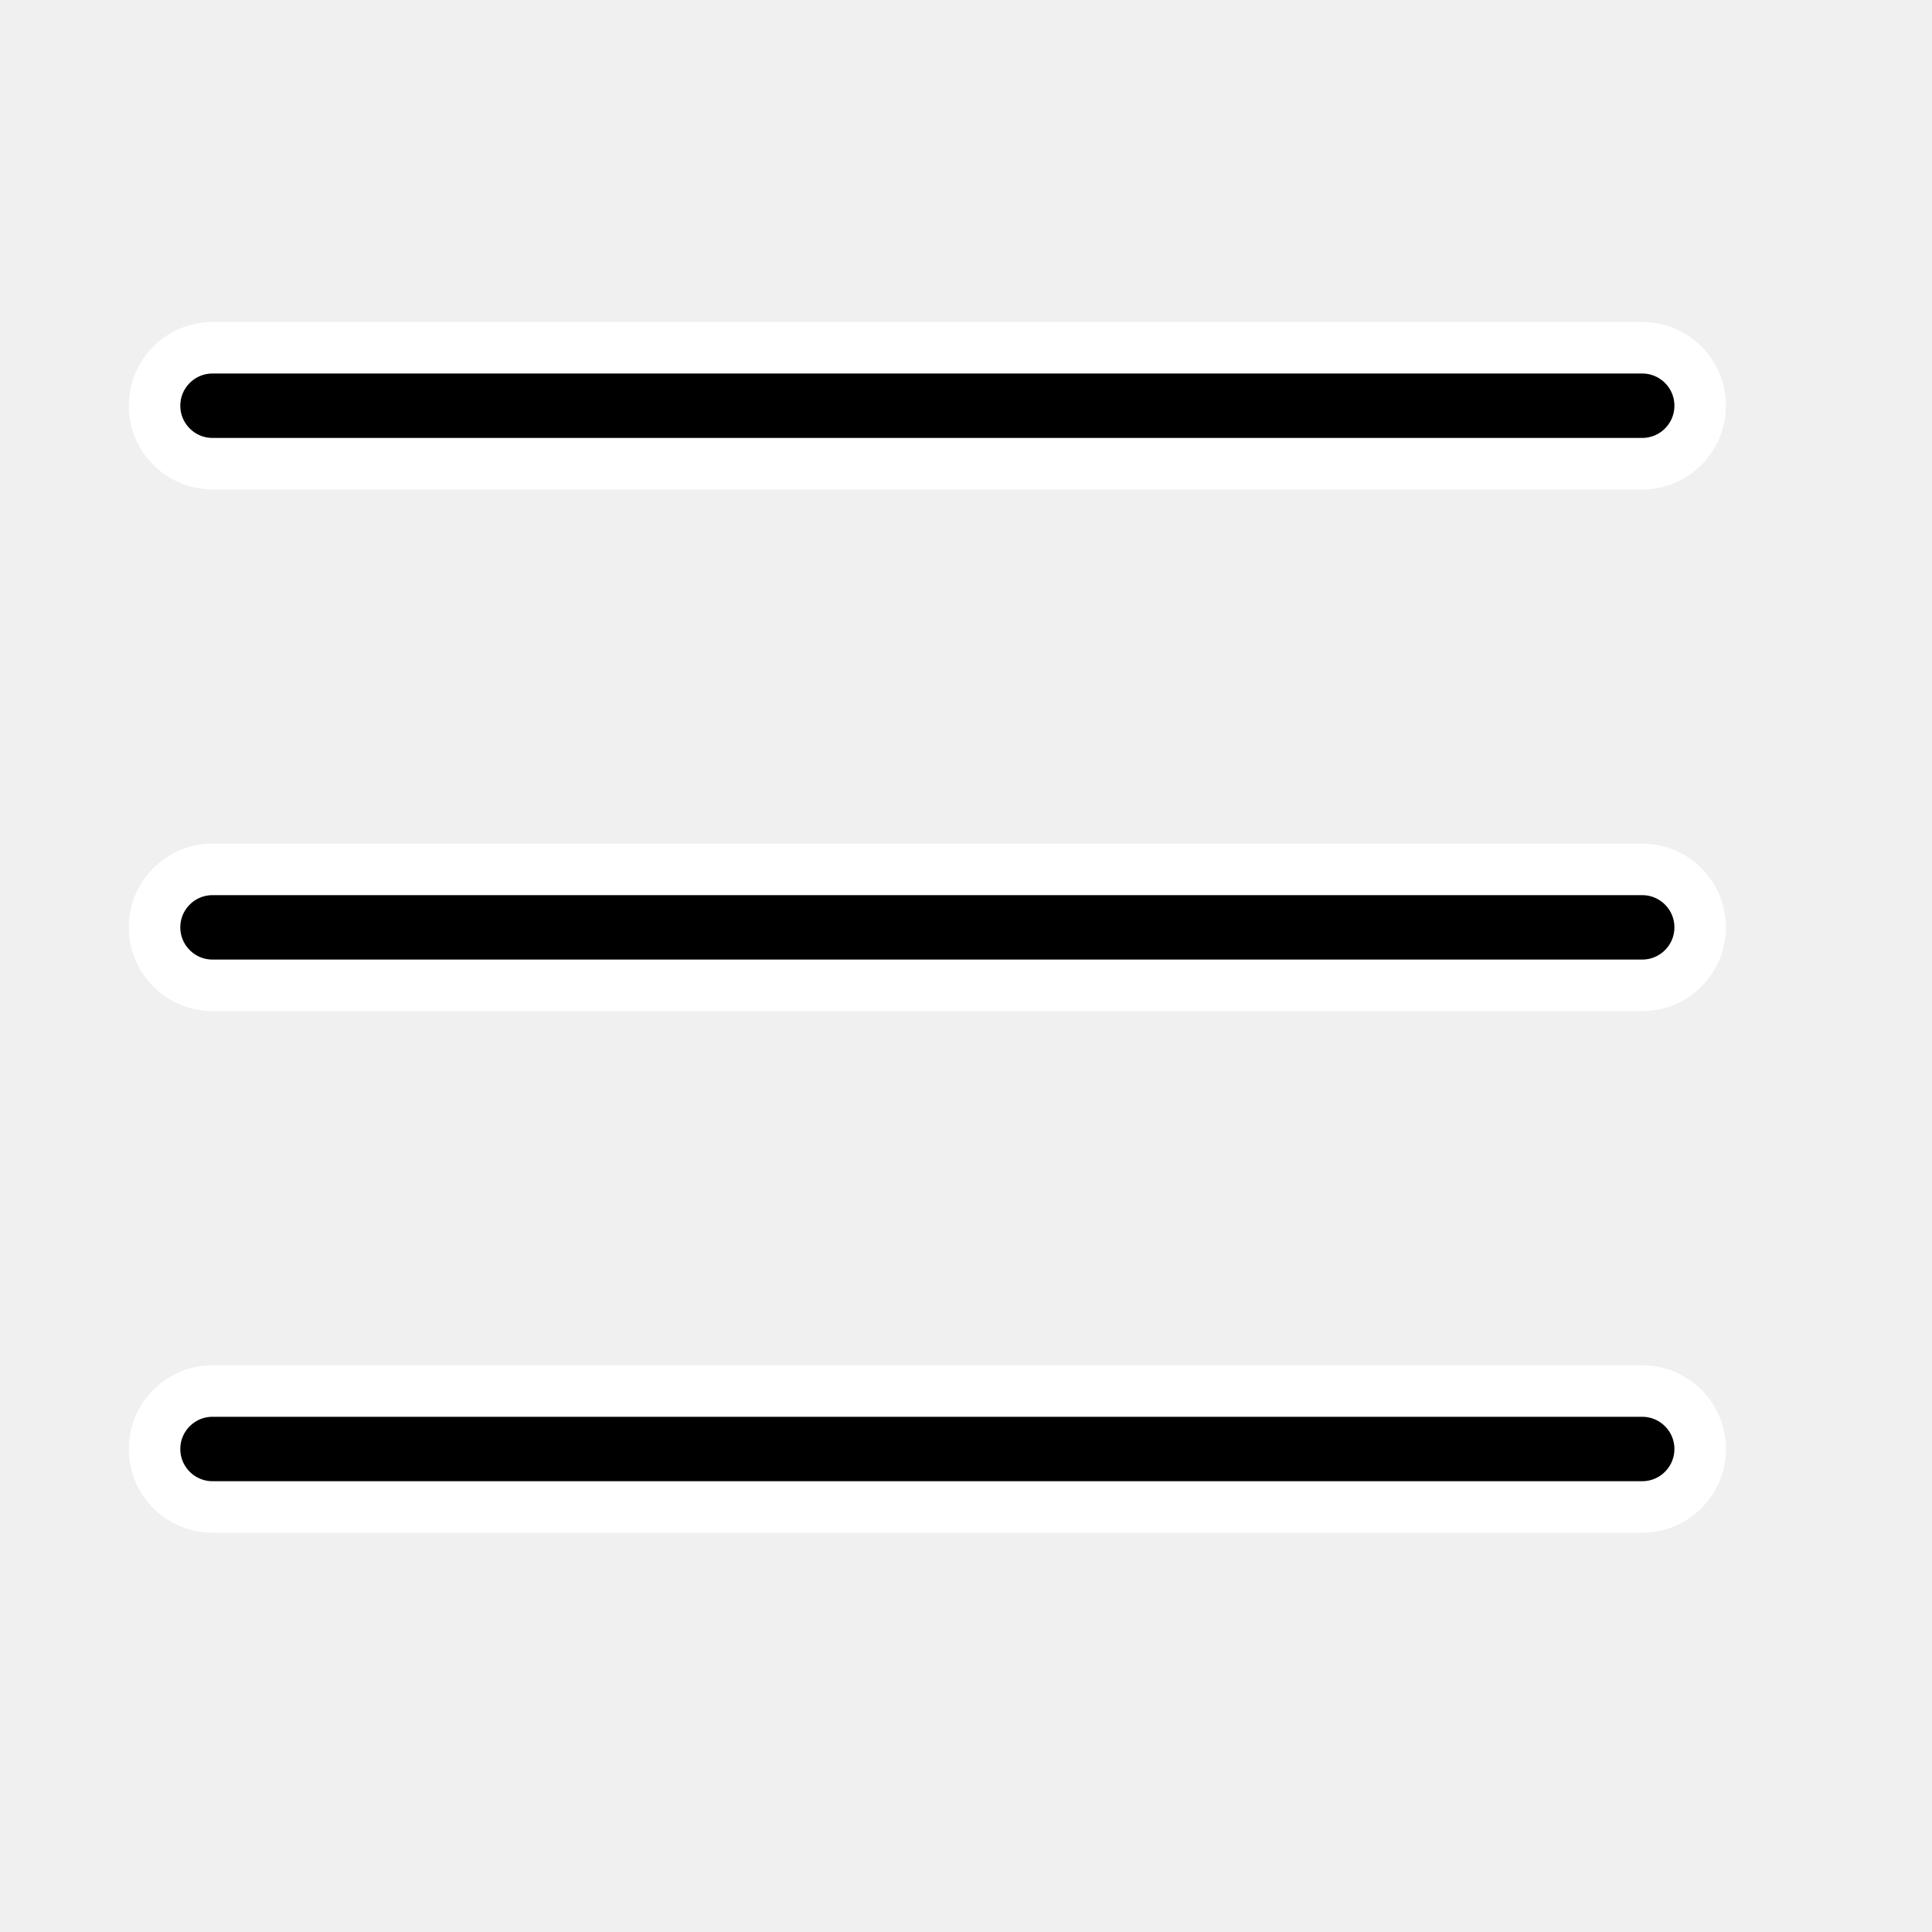
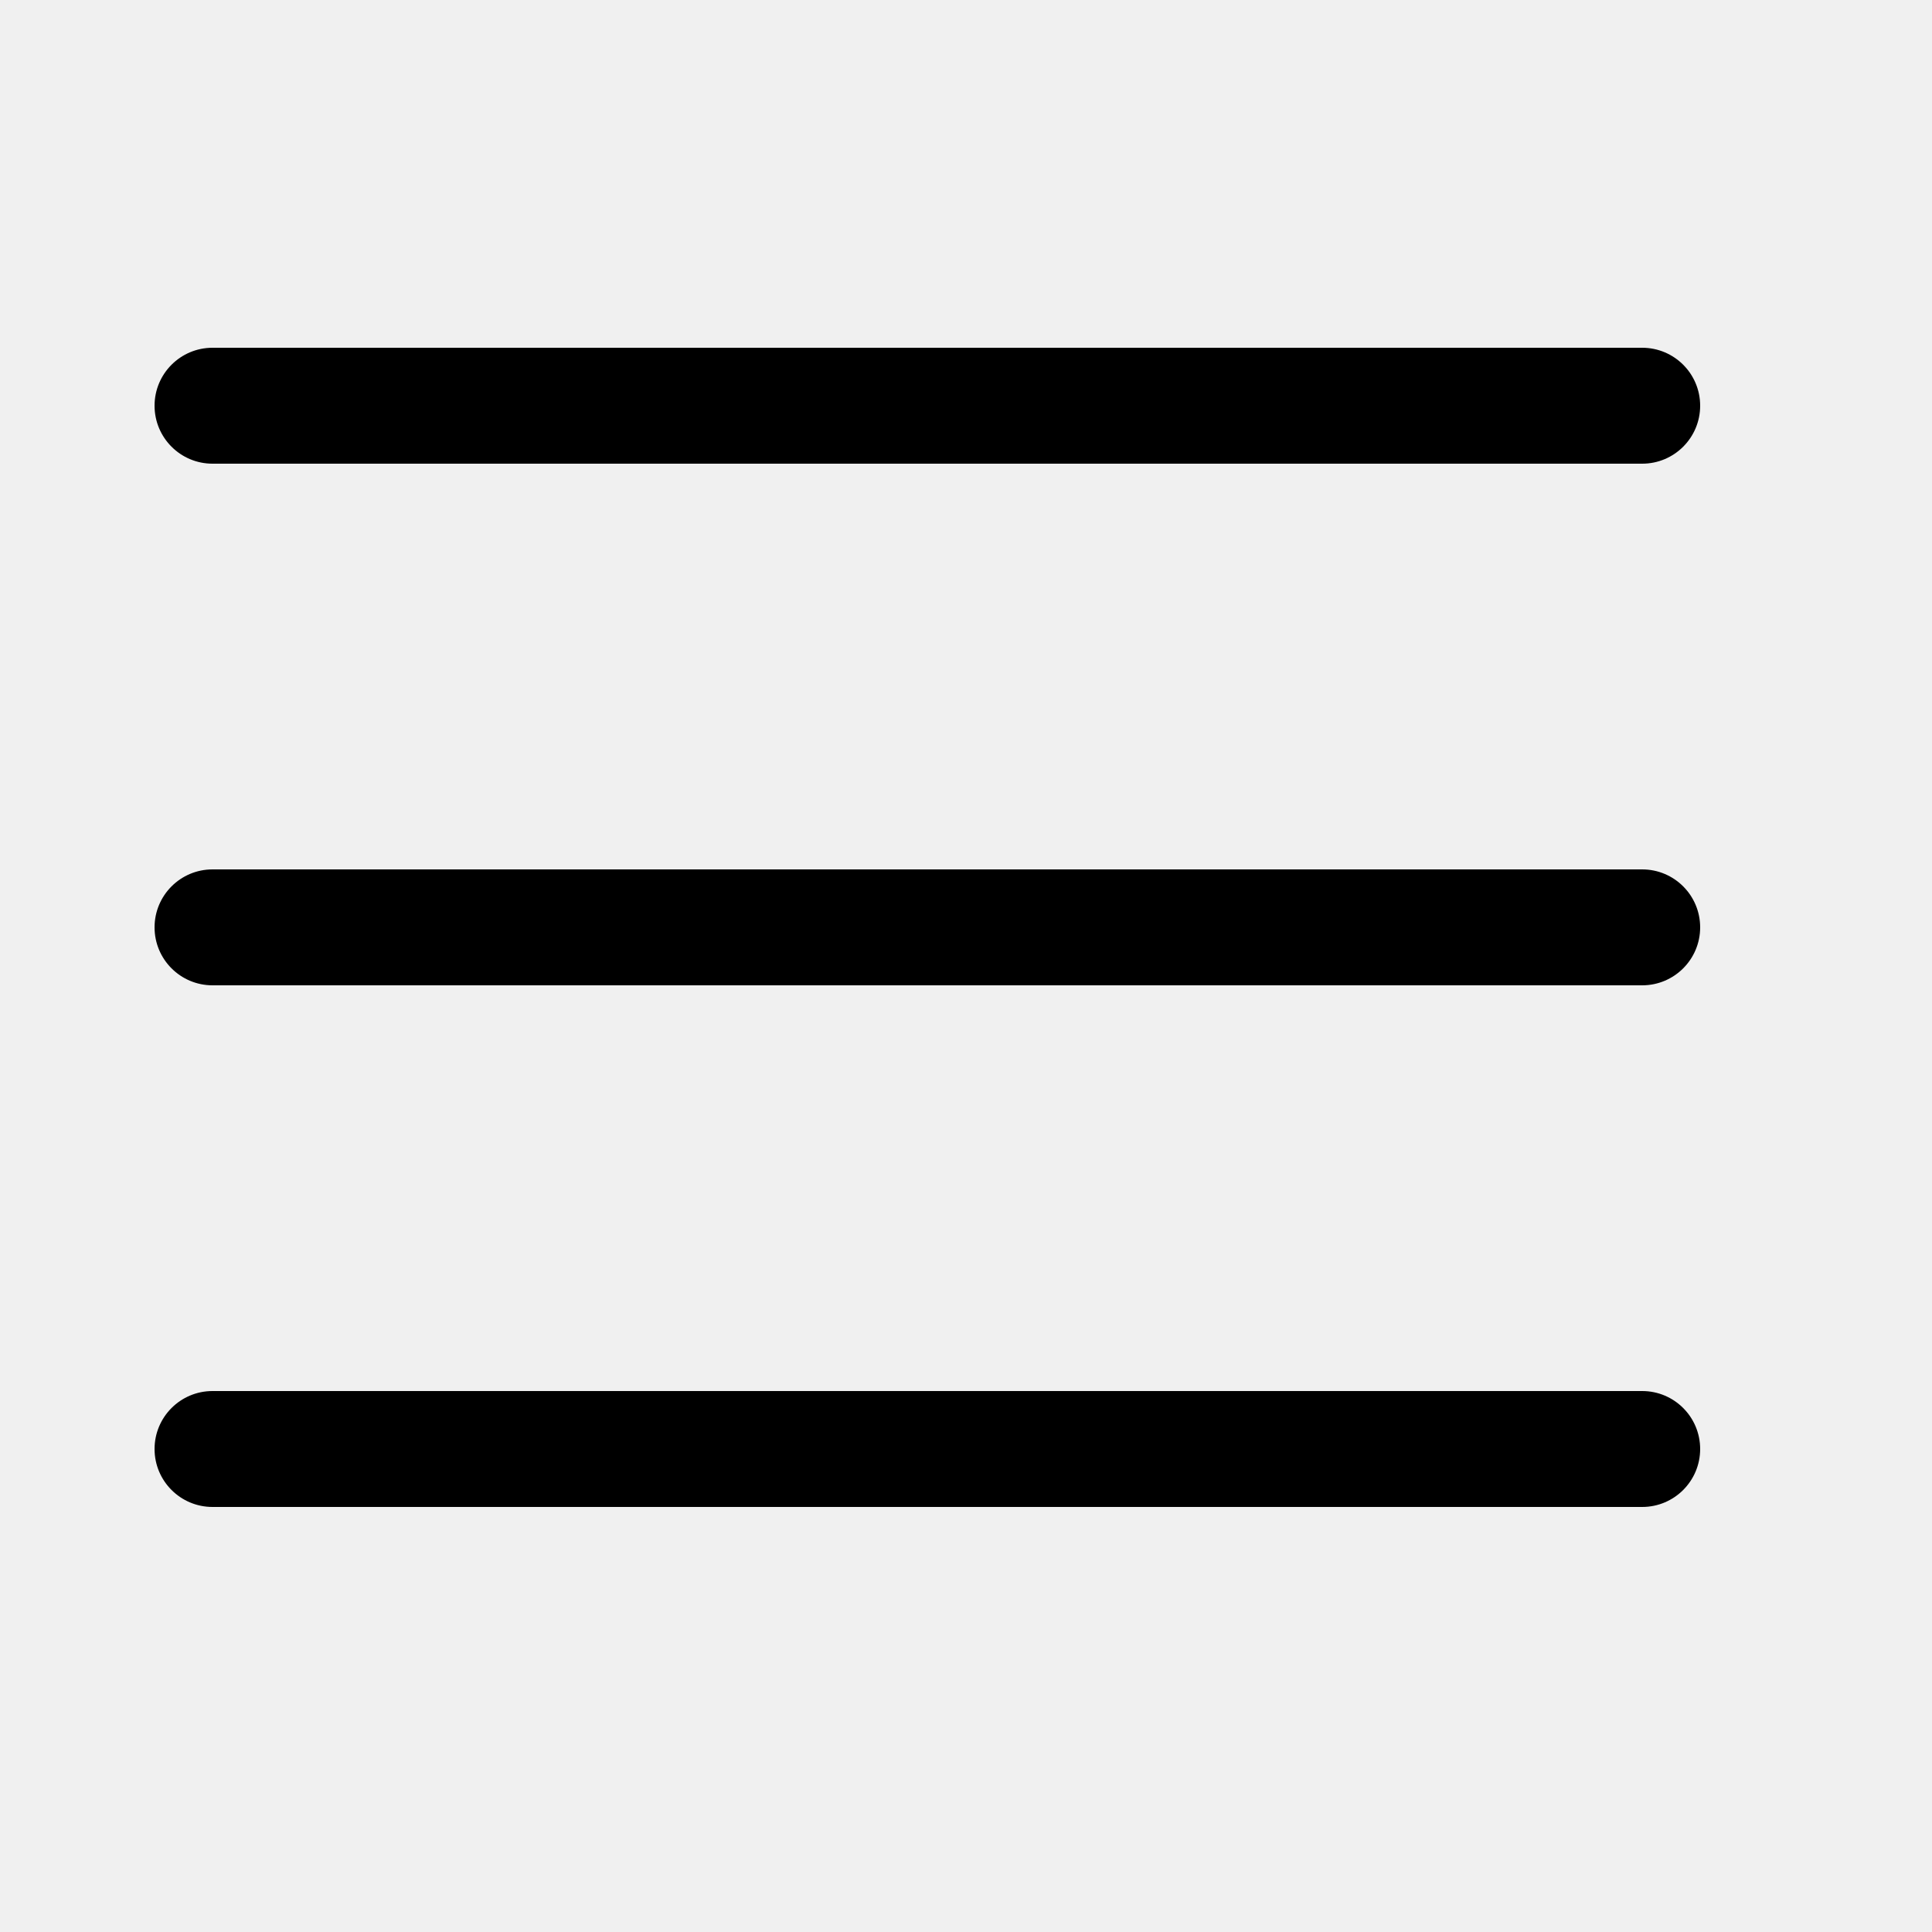
<svg xmlns="http://www.w3.org/2000/svg" x="0px" y="0px" width="50" height="50" viewBox="0 0 50 50">
  <path d="M 5.5 9 A 1.5 1.5 0 1 0 5.5 12 L 42.5 12 A 1.5 1.5 0 1 0 42.5 9 L 5.5 9 z M 5.5 22.5 A 1.5 1.5 0 1 0 5.5 25.5 L 42.5 25.5 A 1.5 1.5 0 1 0 42.5 22.5 L 5.5 22.5 z M 5.5 36 A 1.5 1.5 0 1 0 5.5 39 L 42.5 39 A 1.5 1.5 0 1 0 42.5 36 L 5.5 36 z" strokr="currentColor" stroke-width="1.333">
    </path>
  <style>
-         path { stroke: #fff; }
-         @media (prefers-color-scheme: light) {
-             path { stroke: #2b2d30; }
-             paht { fill: #2b2d30; }
+         html[data-theme="light"] {
+             path {
+                 stroke: #2b2d30;
+                 fill: #2b2d30;
+             }
        }
-         @media (prefers-color-scheme: dark) {
-             path { stroke: #fff; }
-             path { fill: #fff; }
+         html[data-theme="dark"] {
+             path { 
+                 stroke: #fff; 
+                 fill: #fff;
+             }
        }
    </style>
</svg>
